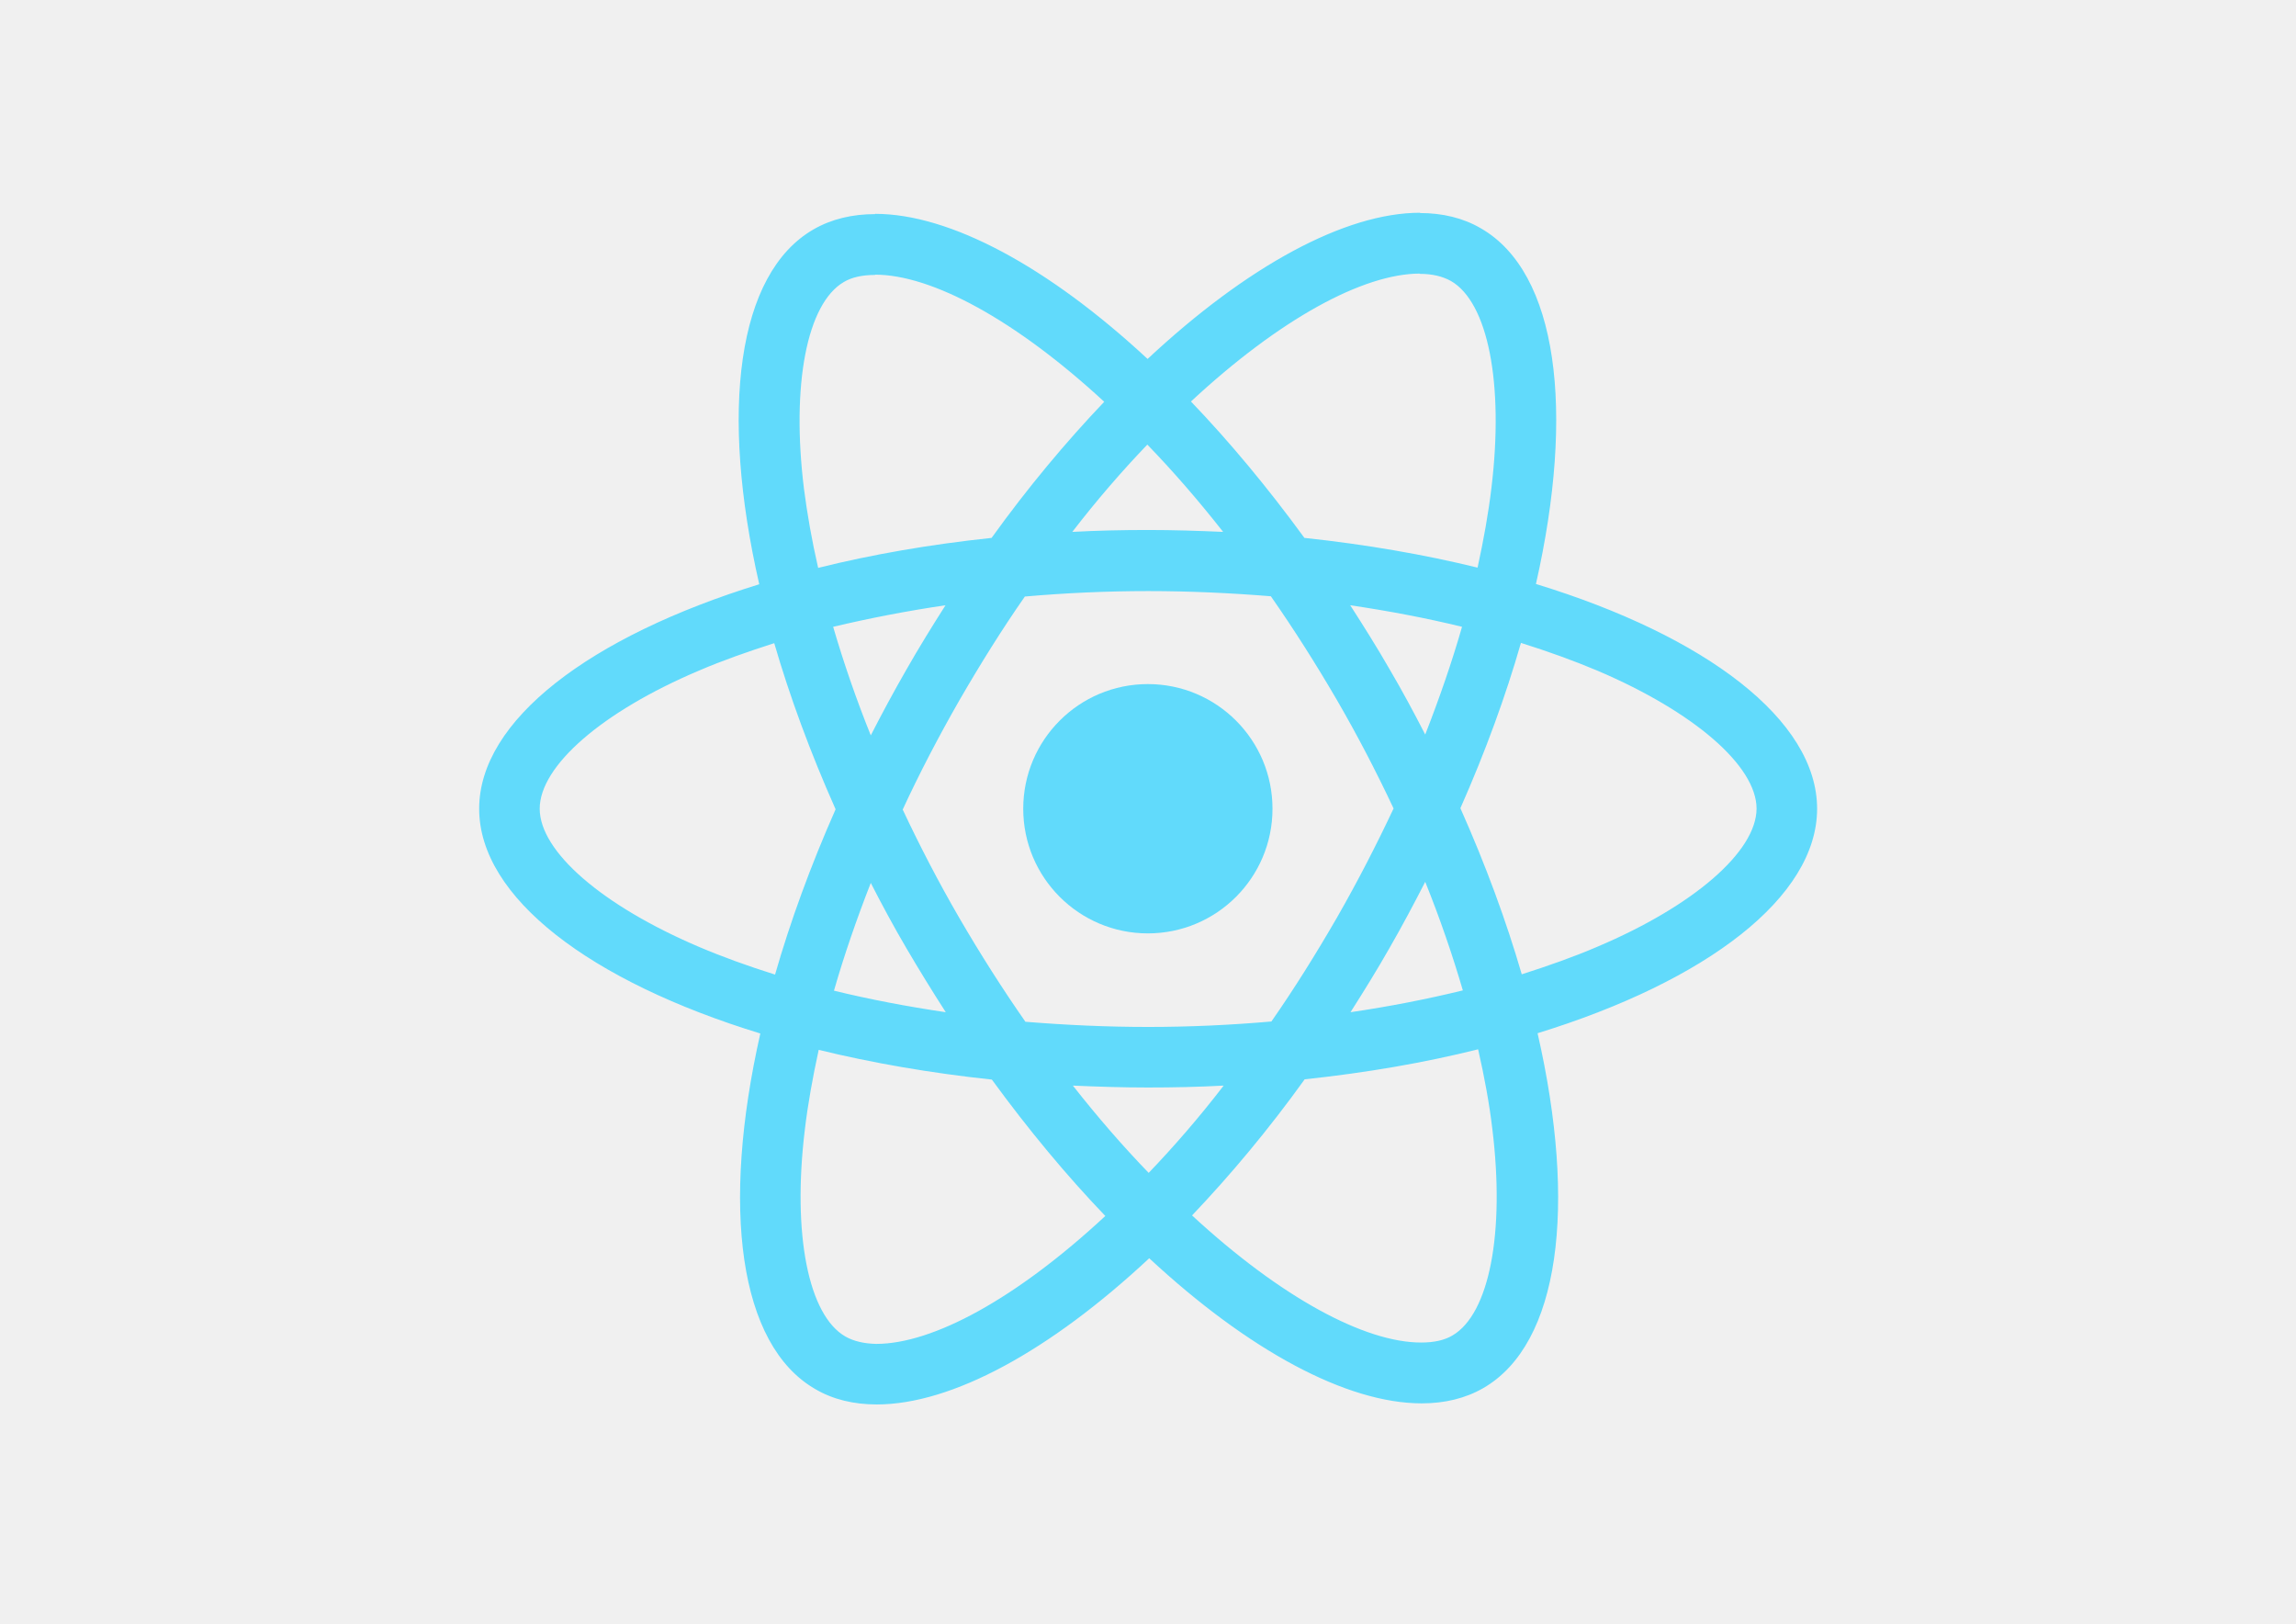
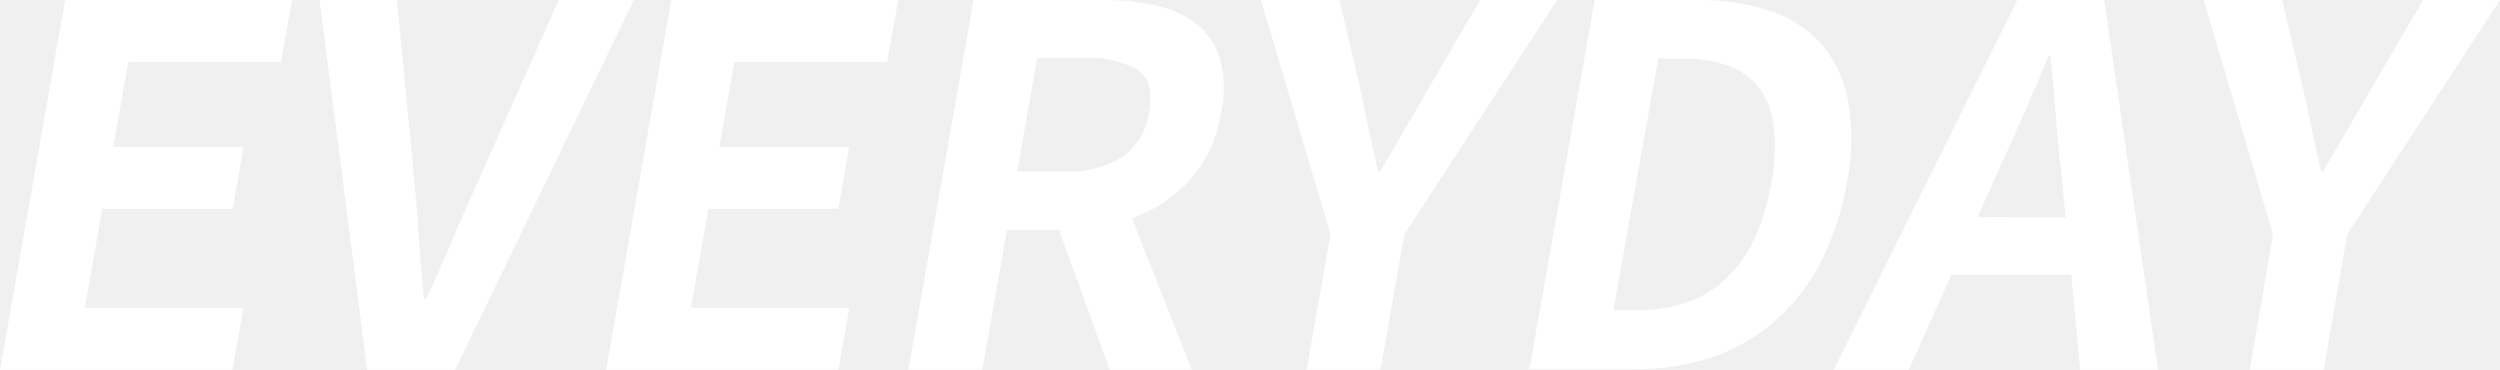
- <svg xmlns="http://www.w3.org/2000/svg" viewBox="0 0 841.9 595.3">
-   <g fill="#61DAFB">
-     <path d="M666.3 296.5c0-32.5-40.7-63.3-103.1-82.4 14.4-63.6 8-114.2-20.2-130.4-6.5-3.8-14.1-5.6-22.4-5.6v22.3c4.6 0 8.3.9 11.4 2.6 13.6 7.8 19.5 37.5 14.9 75.7-1.1 9.4-2.9 19.3-5.1 29.4-19.6-4.8-41-8.5-63.5-10.9-13.5-18.5-27.5-35.3-41.6-50 32.6-30.3 63.2-46.9 84-46.9V78c-27.5 0-63.5 19.6-99.9 53.6-36.4-33.8-72.4-53.2-99.9-53.2v22.3c20.7 0 51.4 16.5 84 46.6-14 14.7-28 31.4-41.3 49.9-22.6 2.4-44 6.1-63.6 11-2.3-10-4-19.7-5.2-29-4.7-38.2 1.1-67.9 14.6-75.8 3-1.8 6.9-2.6 11.5-2.6V78.5c-8.4 0-16 1.8-22.6 5.6-28.1 16.2-34.4 66.7-19.9 130.1-62.2 19.2-102.7 49.9-102.7 82.3 0 32.5 40.7 63.3 103.1 82.4-14.4 63.6-8 114.2 20.2 130.4 6.5 3.8 14.1 5.6 22.5 5.6 27.5 0 63.5-19.6 99.9-53.6 36.4 33.8 72.4 53.2 99.9 53.2 8.4 0 16-1.8 22.6-5.6 28.1-16.2 34.4-66.7 19.9-130.1 62-19.1 102.5-49.9 102.5-82.3zm-130.2-66.7c-3.7 12.9-8.3 26.2-13.5 39.5-4.1-8-8.4-16-13.1-24-4.6-8-9.5-15.8-14.4-23.4 14.2 2.1 27.9 4.7 41 7.9zm-45.8 106.5c-7.8 13.5-15.8 26.3-24.1 38.2-14.9 1.3-30 2-45.2 2-15.1 0-30.2-.7-45-1.9-8.3-11.9-16.4-24.6-24.2-38-7.6-13.1-14.5-26.4-20.8-39.8 6.2-13.4 13.2-26.8 20.7-39.9 7.8-13.5 15.8-26.3 24.1-38.2 14.9-1.3 30-2 45.2-2 15.1 0 30.2.7 45 1.9 8.3 11.9 16.4 24.6 24.2 38 7.6 13.1 14.5 26.4 20.8 39.8-6.3 13.4-13.2 26.8-20.7 39.9zm32.3-13c5.4 13.4 10 26.8 13.8 39.8-13.1 3.2-26.9 5.9-41.2 8 4.9-7.7 9.8-15.6 14.4-23.7 4.6-8 8.9-16.1 13-24.1zM421.2 430c-9.3-9.6-18.6-20.3-27.8-32 9 .4 18.2.7 27.5.7 9.4 0 18.7-.2 27.8-.7-9 11.7-18.3 22.4-27.5 32zm-74.4-58.9c-14.2-2.1-27.9-4.7-41-7.9 3.7-12.9 8.3-26.2 13.5-39.5 4.1 8 8.4 16 13.1 24 4.7 8 9.5 15.8 14.4 23.4zM420.7 163c9.3 9.6 18.6 20.3 27.8 32-9-.4-18.2-.7-27.5-.7-9.4 0-18.7.2-27.8.7 9-11.7 18.3-22.4 27.5-32zm-74 58.9c-4.9 7.7-9.8 15.6-14.4 23.7-4.6 8-8.9 16-13 24-5.4-13.4-10-26.8-13.8-39.8 13.1-3.1 26.9-5.8 41.2-7.9zm-90.5 125.2c-35.4-15.1-58.3-34.9-58.3-50.6 0-15.7 22.9-35.6 58.3-50.6 8.6-3.7 18-7 27.7-10.1 5.7 19.6 13.2 40 22.5 60.9-9.2 20.8-16.6 41.1-22.2 60.6-9.9-3.1-19.3-6.5-28-10.2zM310 490c-13.6-7.8-19.5-37.5-14.9-75.7 1.1-9.4 2.9-19.3 5.1-29.4 19.6 4.8 41 8.5 63.5 10.9 13.5 18.5 27.5 35.3 41.6 50-32.6 30.3-63.2 46.9-84 46.9-4.5-.1-8.3-1-11.3-2.7zm237.2-76.2c4.7 38.2-1.1 67.9-14.6 75.8-3 1.8-6.9 2.6-11.5 2.6-20.7 0-51.4-16.5-84-46.6 14-14.7 28-31.4 41.3-49.9 22.6-2.4 44-6.1 63.6-11 2.3 10.1 4.1 19.8 5.2 29.1zm38.5-66.7c-8.6 3.7-18 7-27.7 10.1-5.7-19.6-13.2-40-22.5-60.9 9.2-20.8 16.6-41.1 22.2-60.6 9.9 3.1 19.3 6.5 28.1 10.2 35.4 15.1 58.3 34.9 58.3 50.6-.1 15.7-23 35.6-58.4 50.6zM320.8 78.4z" />
-     <circle cx="420.9" cy="296.5" r="45.7" />
-     <path d="M520.5 78.1z" />
+ <svg xmlns="http://www.w3.org/2000/svg" viewBox="0 0 246.37 36.44">
+   <defs>
+     <style>.cls-1{fill:#fff;}</style>
+   </defs>
+   <g id="레이어_2" data-name="레이어 2">
+     <g id="레이어_1-2" data-name="레이어 1">
+       <path class="cls-1" d="M6.42,0H28.78L27.7,6.11H12.64l-1.48,8.37H24l-1.07,6.1H10.08L8.36,30.33H24L22.9,36.44H0Z" />
+       <path class="cls-1" d="M31.49,0h7.63l1.7,17.73q.3,3,.47,5.86t.51,5.91H42c.93-2.07,1.79-4,2.6-5.91s1.66-3.83,2.58-5.86L55.07,0h7.39L44.86,36.44H36.19Z" />
+       <path class="cls-1" d="M66.15,0H88.51L87.43,6.11H72.37l-1.48,8.37h12.8l-1.07,6.1H69.81l-1.72,9.75H83.7l-1.07,6.11H59.73Z" />
+       <path class="cls-1" d="M109.36,36.44l-5-13.79H99.24L96.81,36.44H89.52L95.94,0h12.71a24.17,24.17,0,0,1,5.27.54,10,10,0,0,1,4,1.82,7,7,0,0,1,2.3,3.4,11,11,0,0,1,.13,5.27,12.92,12.92,0,0,1-3.08,6.7,14.32,14.32,0,0,1-5.71,3.79l5.89,14.92Zm-9.11-19.55H105a9.78,9.78,0,0,0,5.65-1.45A6.46,6.46,0,0,0,113.25,11c.35-2,0-3.34-1.12-4.11a9.16,9.16,0,0,0-5.19-1.16h-4.73Z" />
+       <path class="cls-1" d="M131.12,23.09,124.26,0H132l2.08,8.86q.42,2.07.84,4c.28,1.29.58,2.65.89,4.06H136c.81-1.41,1.6-2.77,2.37-4.06s1.54-2.64,2.31-4L145.87,0h7.59L138.4,23.09l-2.35,13.35h-7.29Z" />
+       <path class="cls-1" d="M157.15,0h10a22.44,22.44,0,0,1,7.32,1.08,11.61,11.61,0,0,1,5.08,3.33,11.89,11.89,0,0,1,2.6,5.64,22.08,22.08,0,0,1-.16,8,26.62,26.62,0,0,1-2.67,8,19.51,19.51,0,0,1-4.56,5.73,18.29,18.29,0,0,1-6.14,3.45,23.58,23.58,0,0,1-7.5,1.16H150.72Zm4.16,30.58a14.94,14.94,0,0,0,4.73-.72,10.65,10.65,0,0,0,3.86-2.22,12.63,12.63,0,0,0,2.88-3.87,21.18,21.18,0,0,0,1.77-5.72,18.32,18.32,0,0,0,.24-5.7,7.76,7.76,0,0,0-1.52-3.8,6.61,6.61,0,0,0-3.1-2.12,13.54,13.54,0,0,0-4.48-.67h-2.27L159,30.58Z" />
+       <path class="cls-1" d="M204.12,27.08H192.31l-4.21,9.36h-7.39L198.8,0h8.57l5.3,36.44H205Zm-.57-5.66-.38-4c-.23-1.9-.41-3.87-.56-5.91s-.33-4-.54-6h-.2q-1.22,3-2.54,6t-2.66,5.88l-1.79,4Z" />
+       <path class="cls-1" d="M224,23.09,217.17,0h7.73L227,8.86c.29,1.38.57,2.72.85,4s.57,2.65.88,4.06h.2c.8-1.41,1.59-2.77,2.36-4.06s1.54-2.64,2.31-4L238.79,0h7.58L231.32,23.09,229,36.44h-7.29Z" />
+     </g>
  </g>
</svg>
